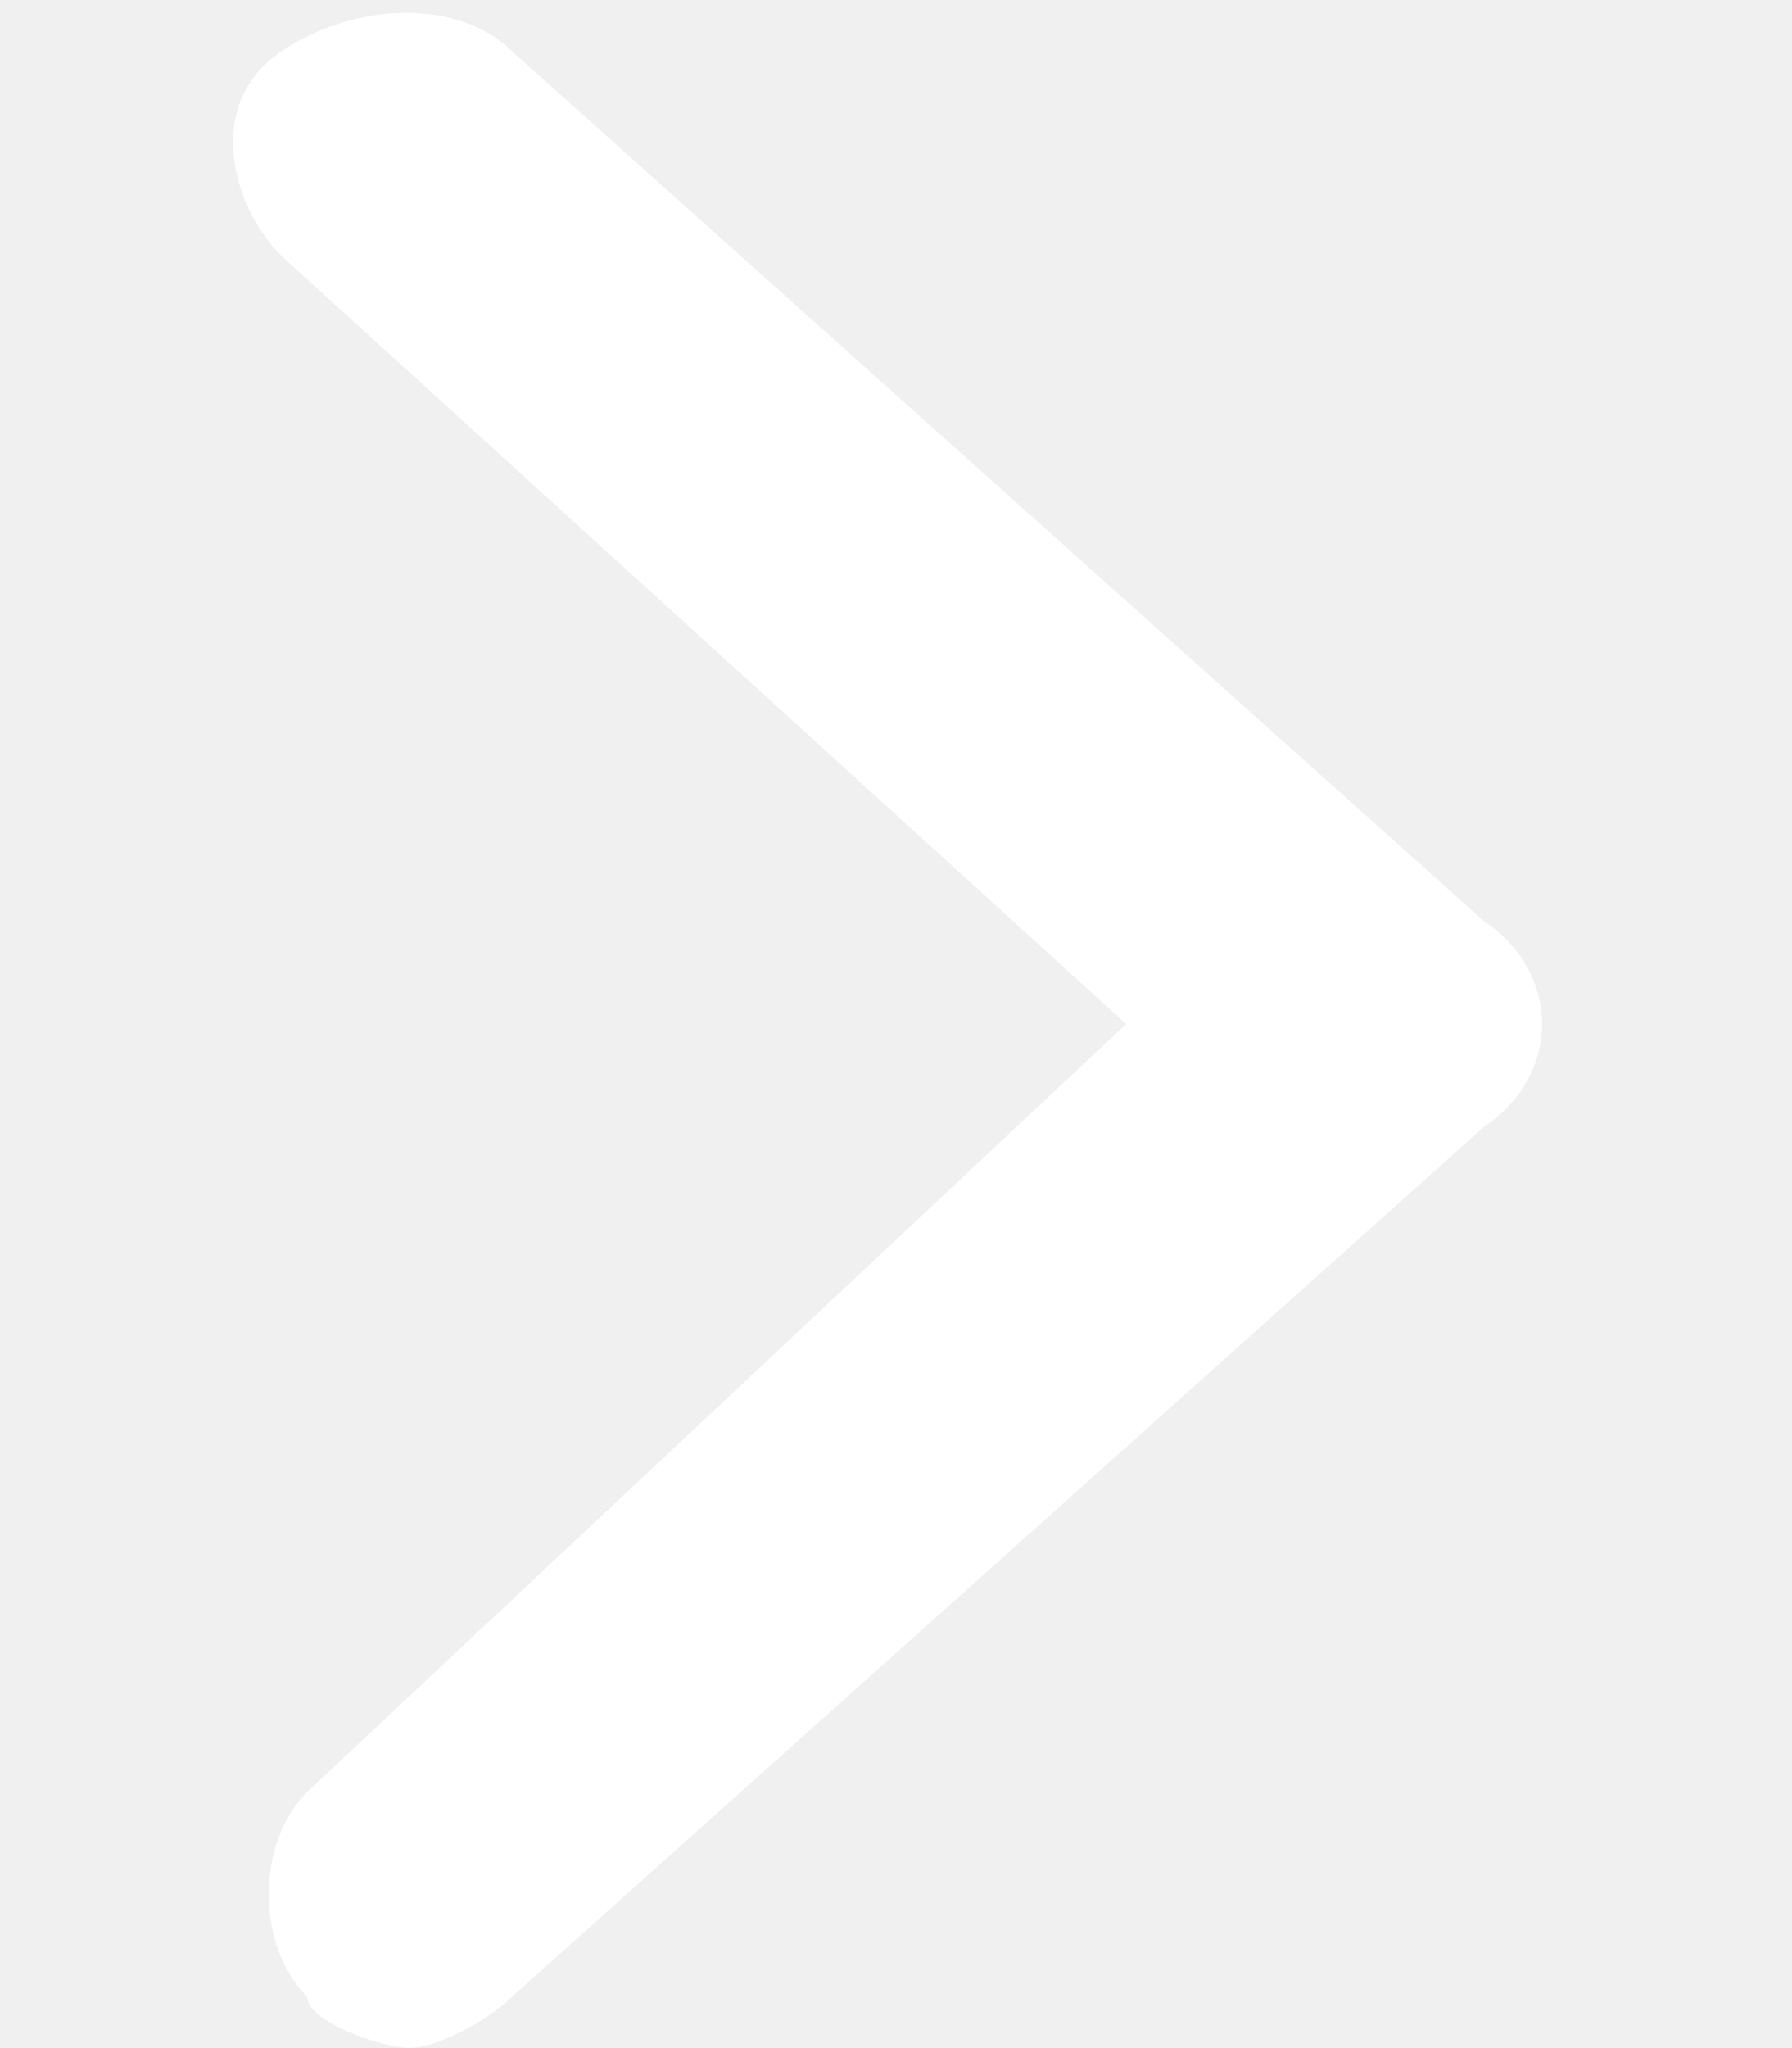
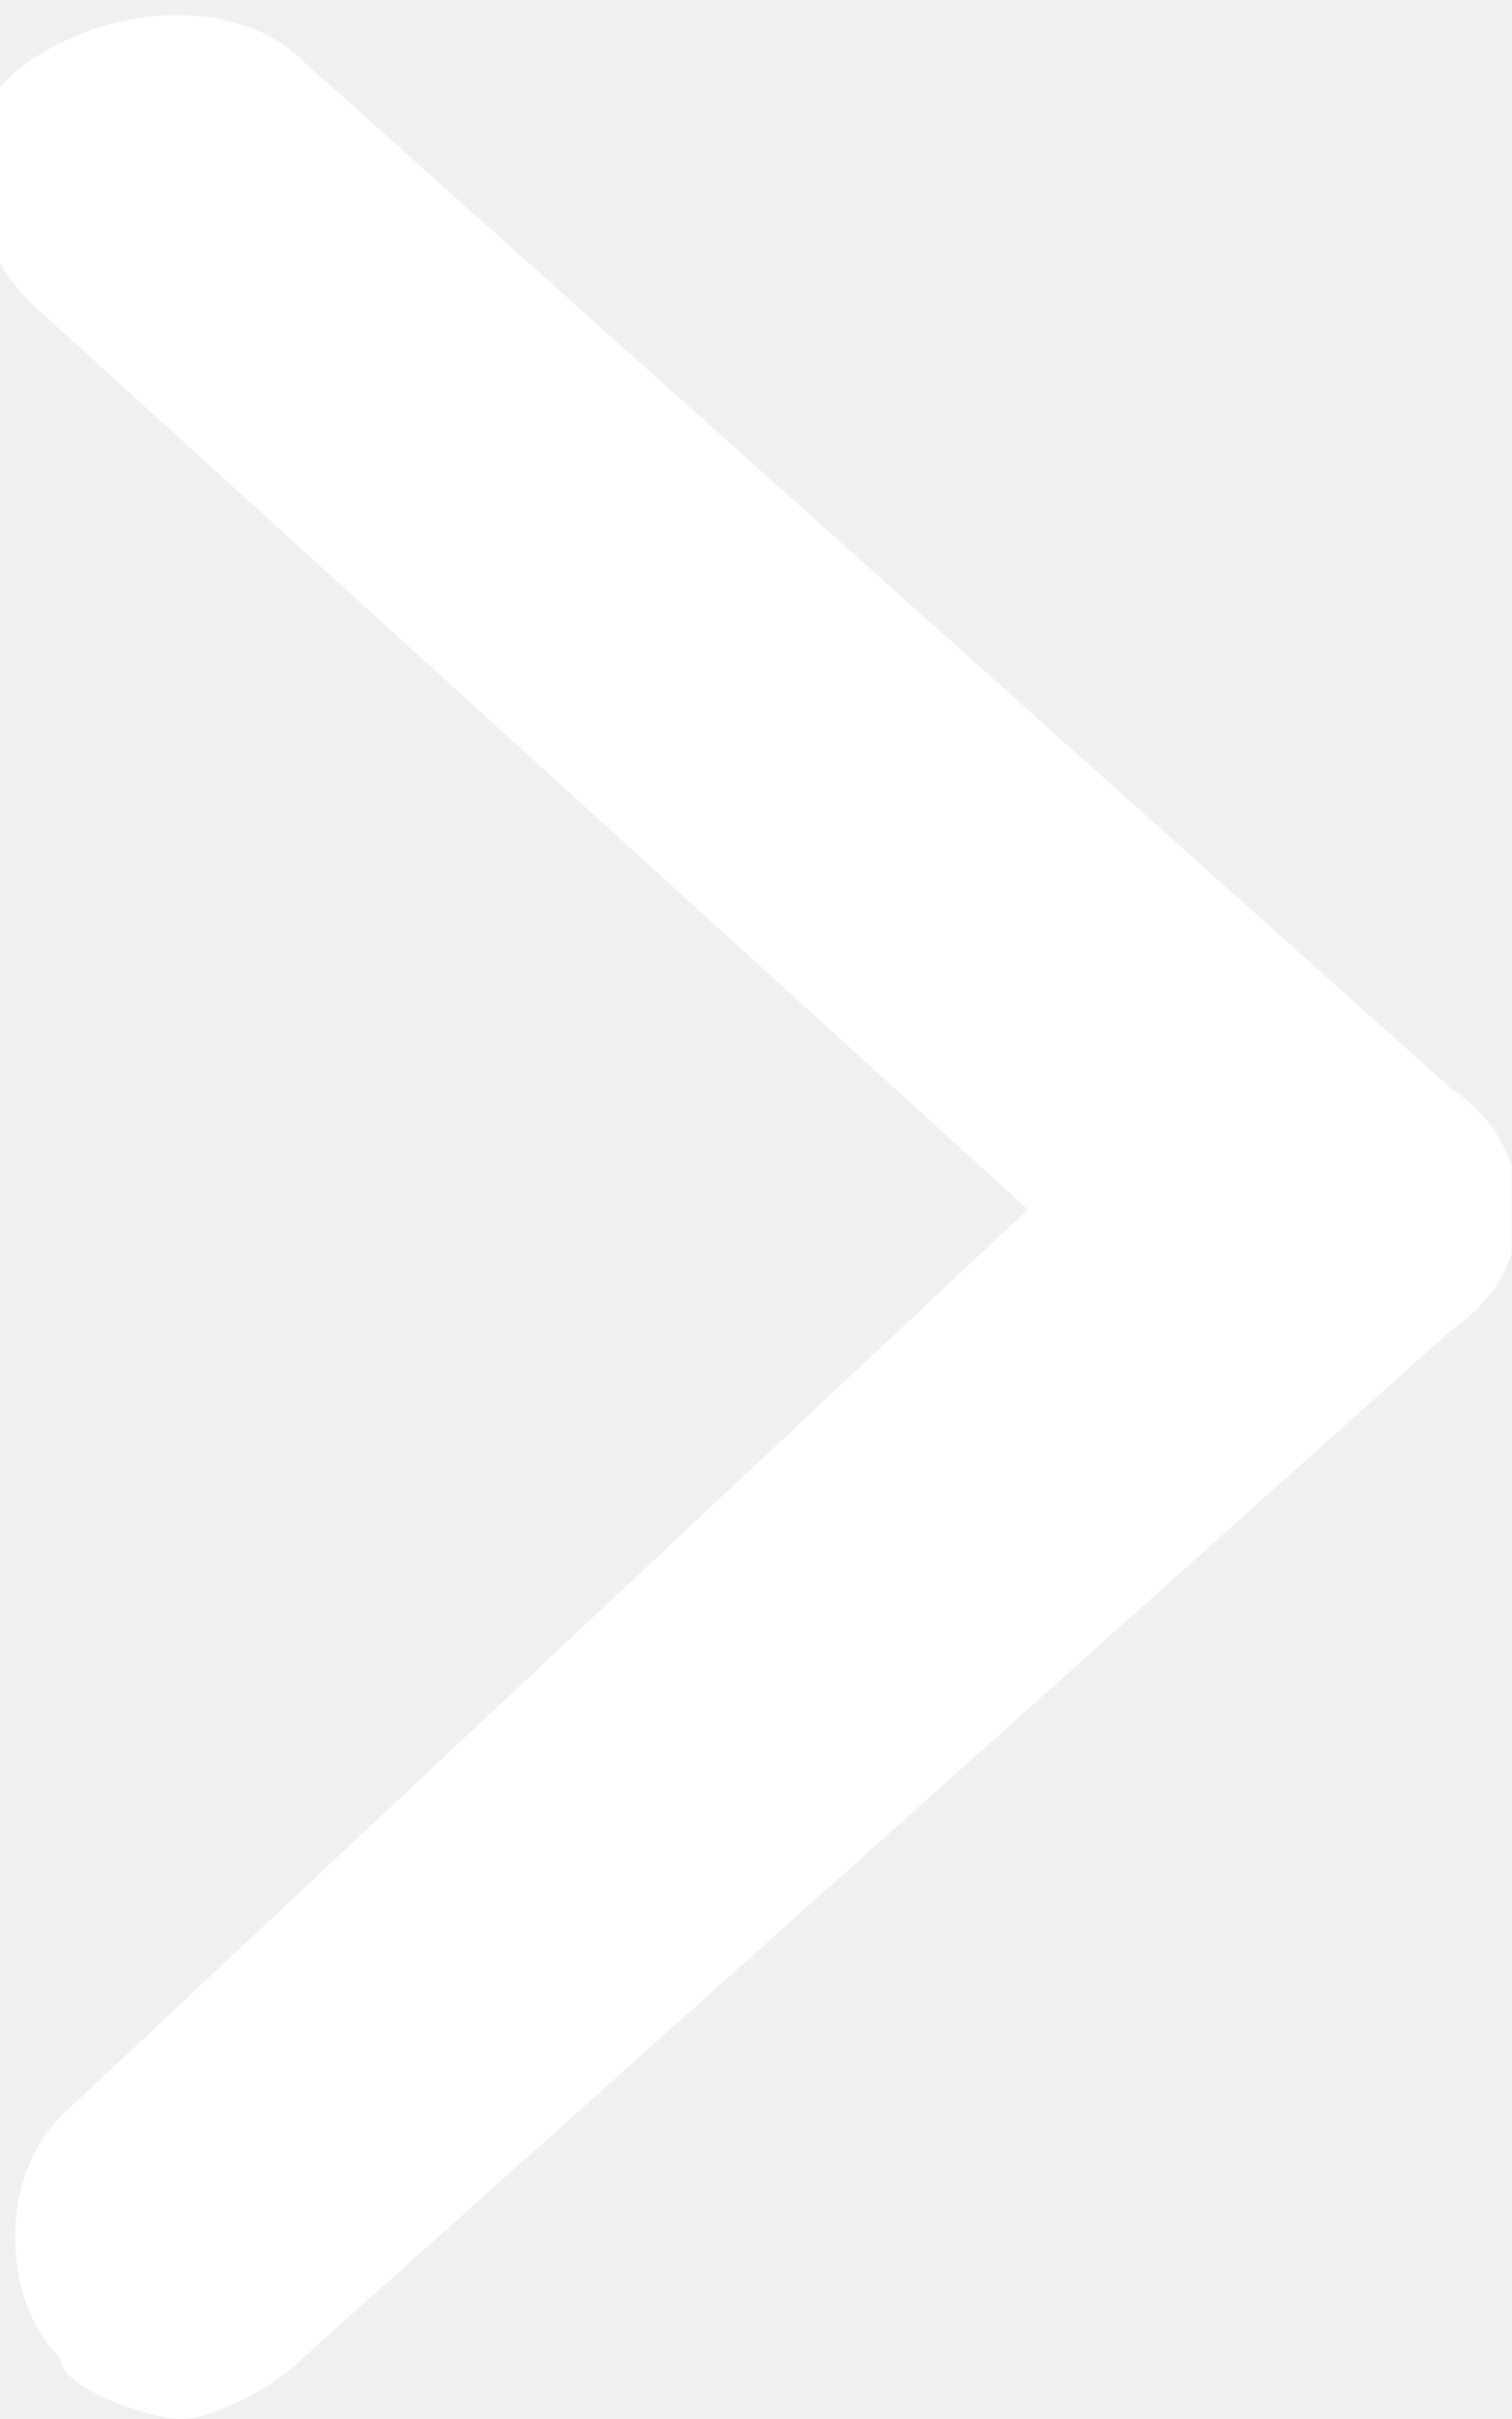
- <svg xmlns="http://www.w3.org/2000/svg" width="7" height="8" viewBox="0 0 7 8" fill="none">
-   <path d="M5.8 3.6 2 .2c-.2-.2-.6-.2-.9 0-.3.2-.2.6 0 .8l3.3 3-3.2 3c-.2.2-.2.6 0 .8 0 .1.3.2.4.2.1 0 .3-.1.4-.2l3.8-3.4c.3-.2.3-.6 0-.8Z" fill="#fff" />
+ <svg xmlns="http://www.w3.org/2000/svg" width="5" height="8" viewBox="0 0 5 8" fill="none">
+   <g clip-path="url(#a)">
+     <path d="M4.8 3.6 1 .2C.8 0 .4 0 .1.2-.2.4-.1.8.1 1l3.3 3L.2 7c-.2.2-.2.6 0 .8 0 .1.3.2.4.2.1 0 .3-.1.4-.2l3.8-3.4c.3-.2.3-.6 0-.8Z" fill="#fff" />
+   </g>
+   <defs>
+     <clipPath id="a">
+       <path fill="#fff" d="M0 0h5v8H0z" />
+     </clipPath>
+   </defs>
</svg>
